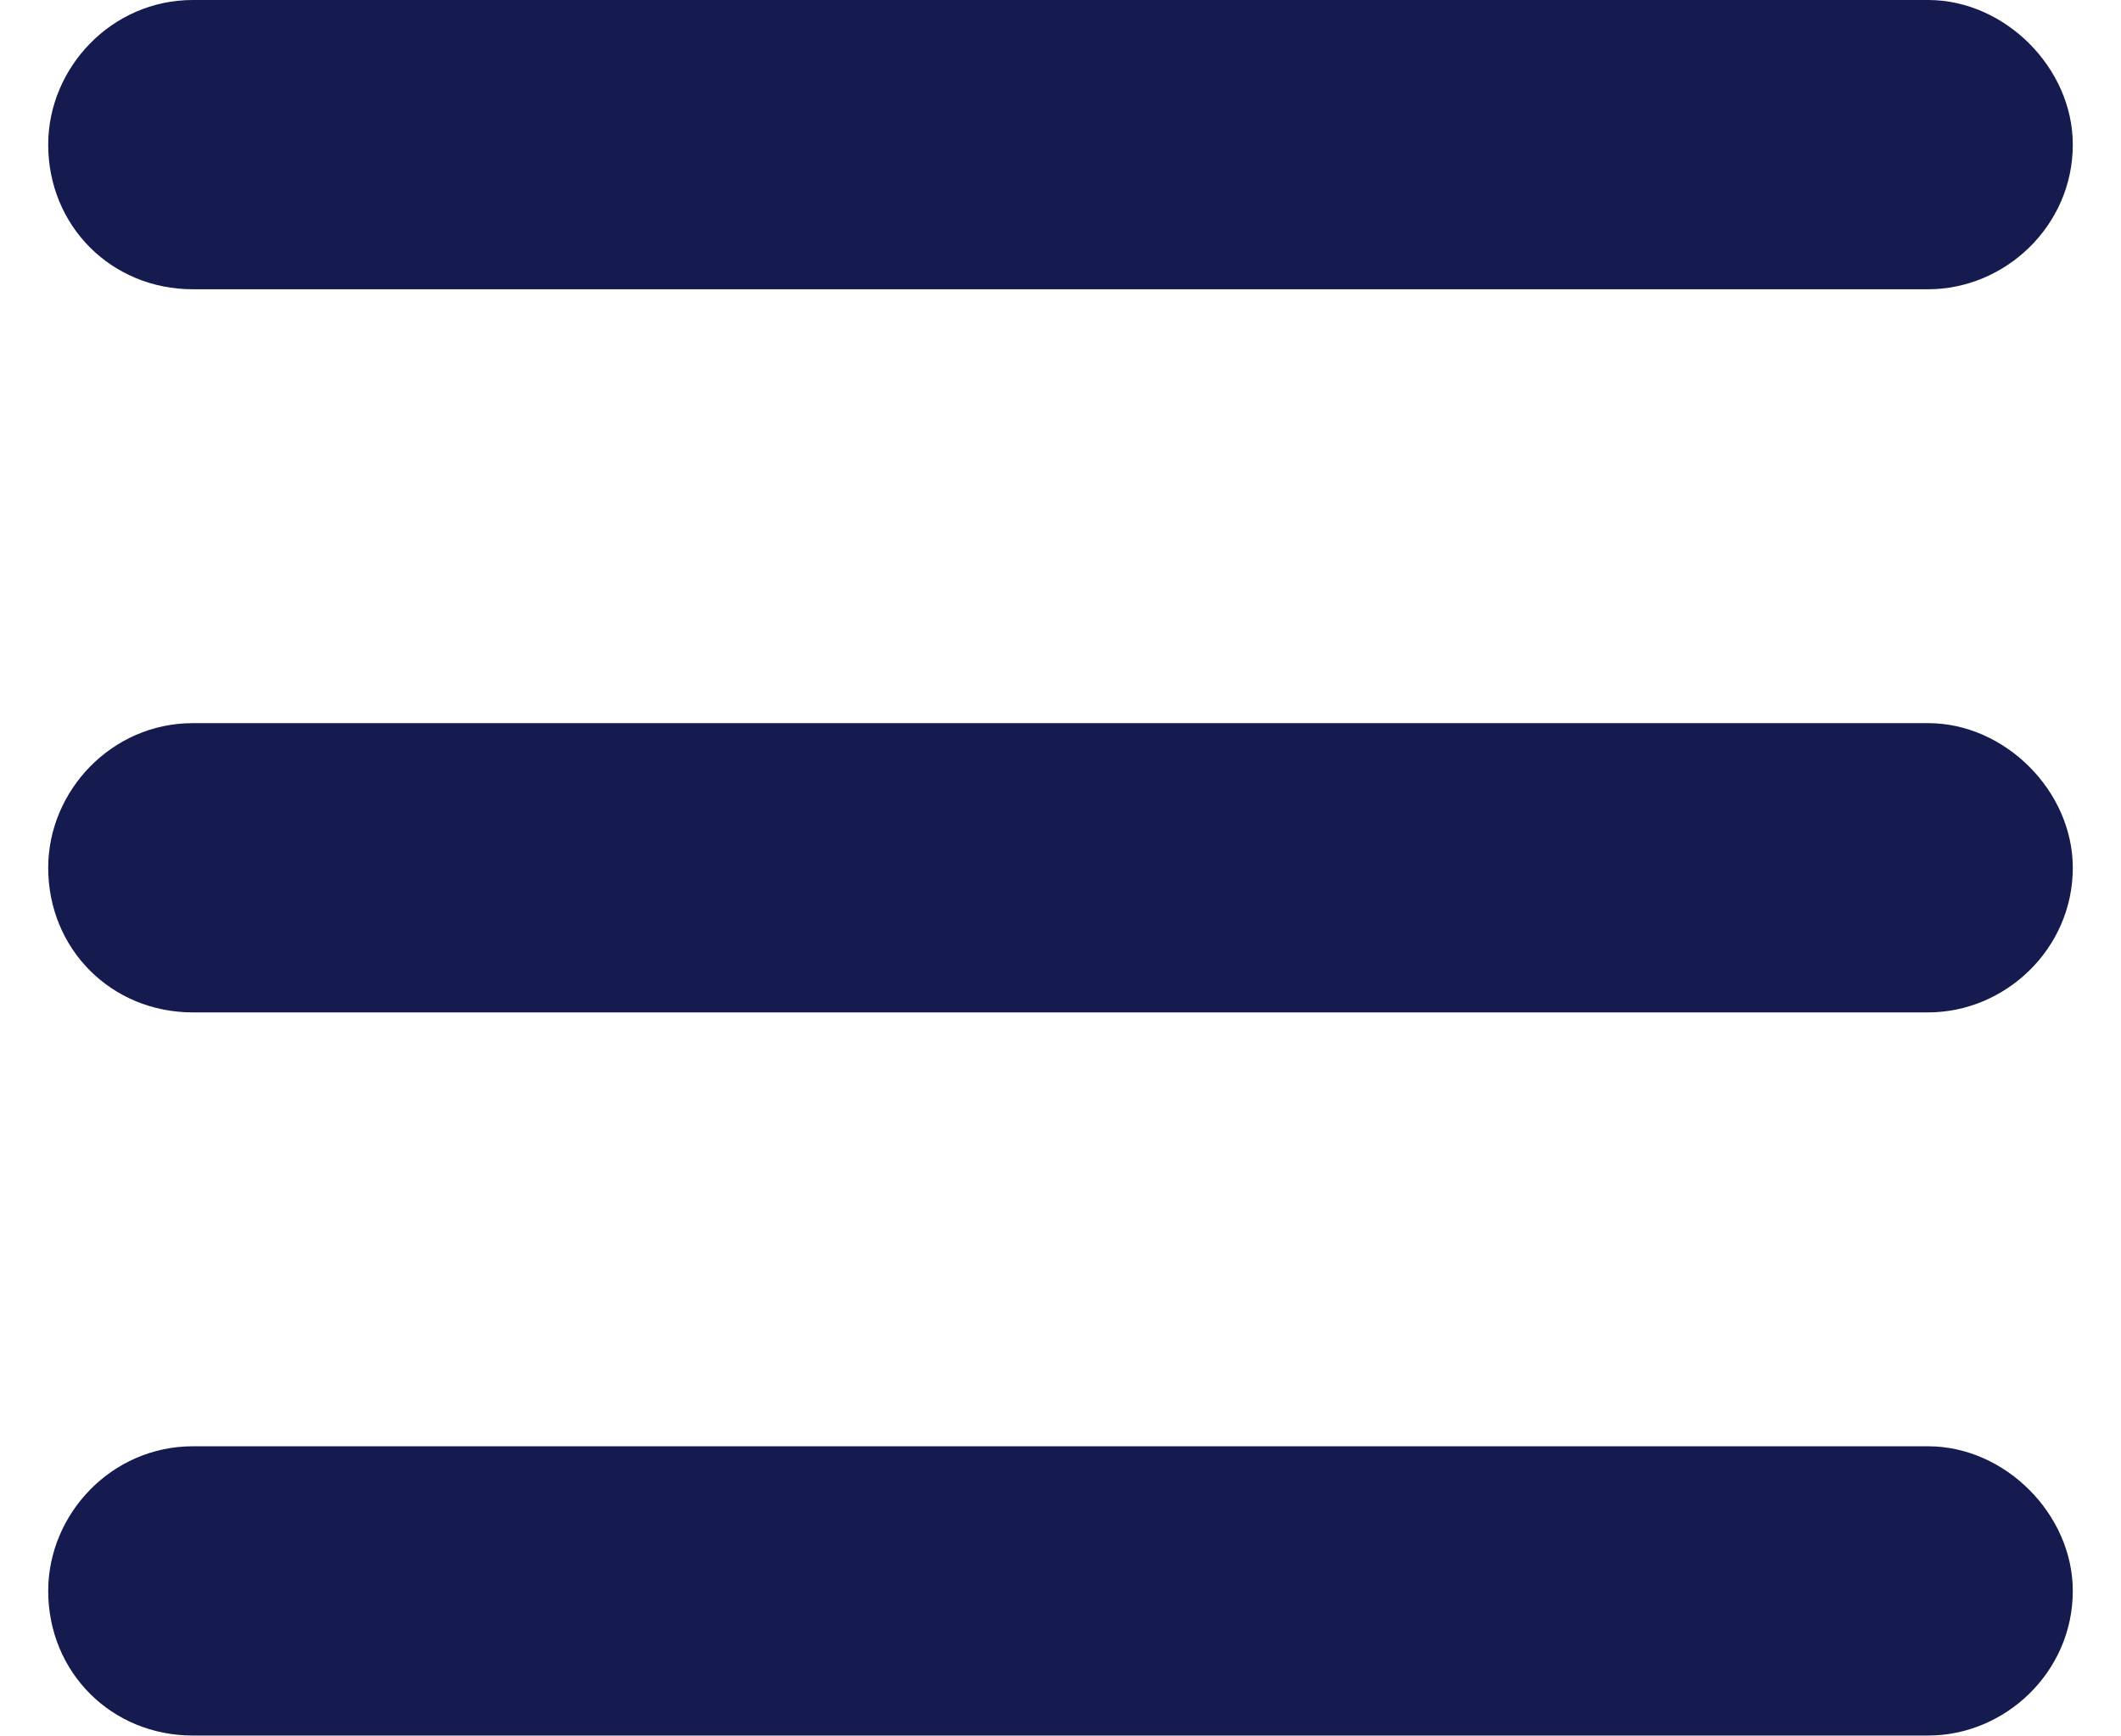
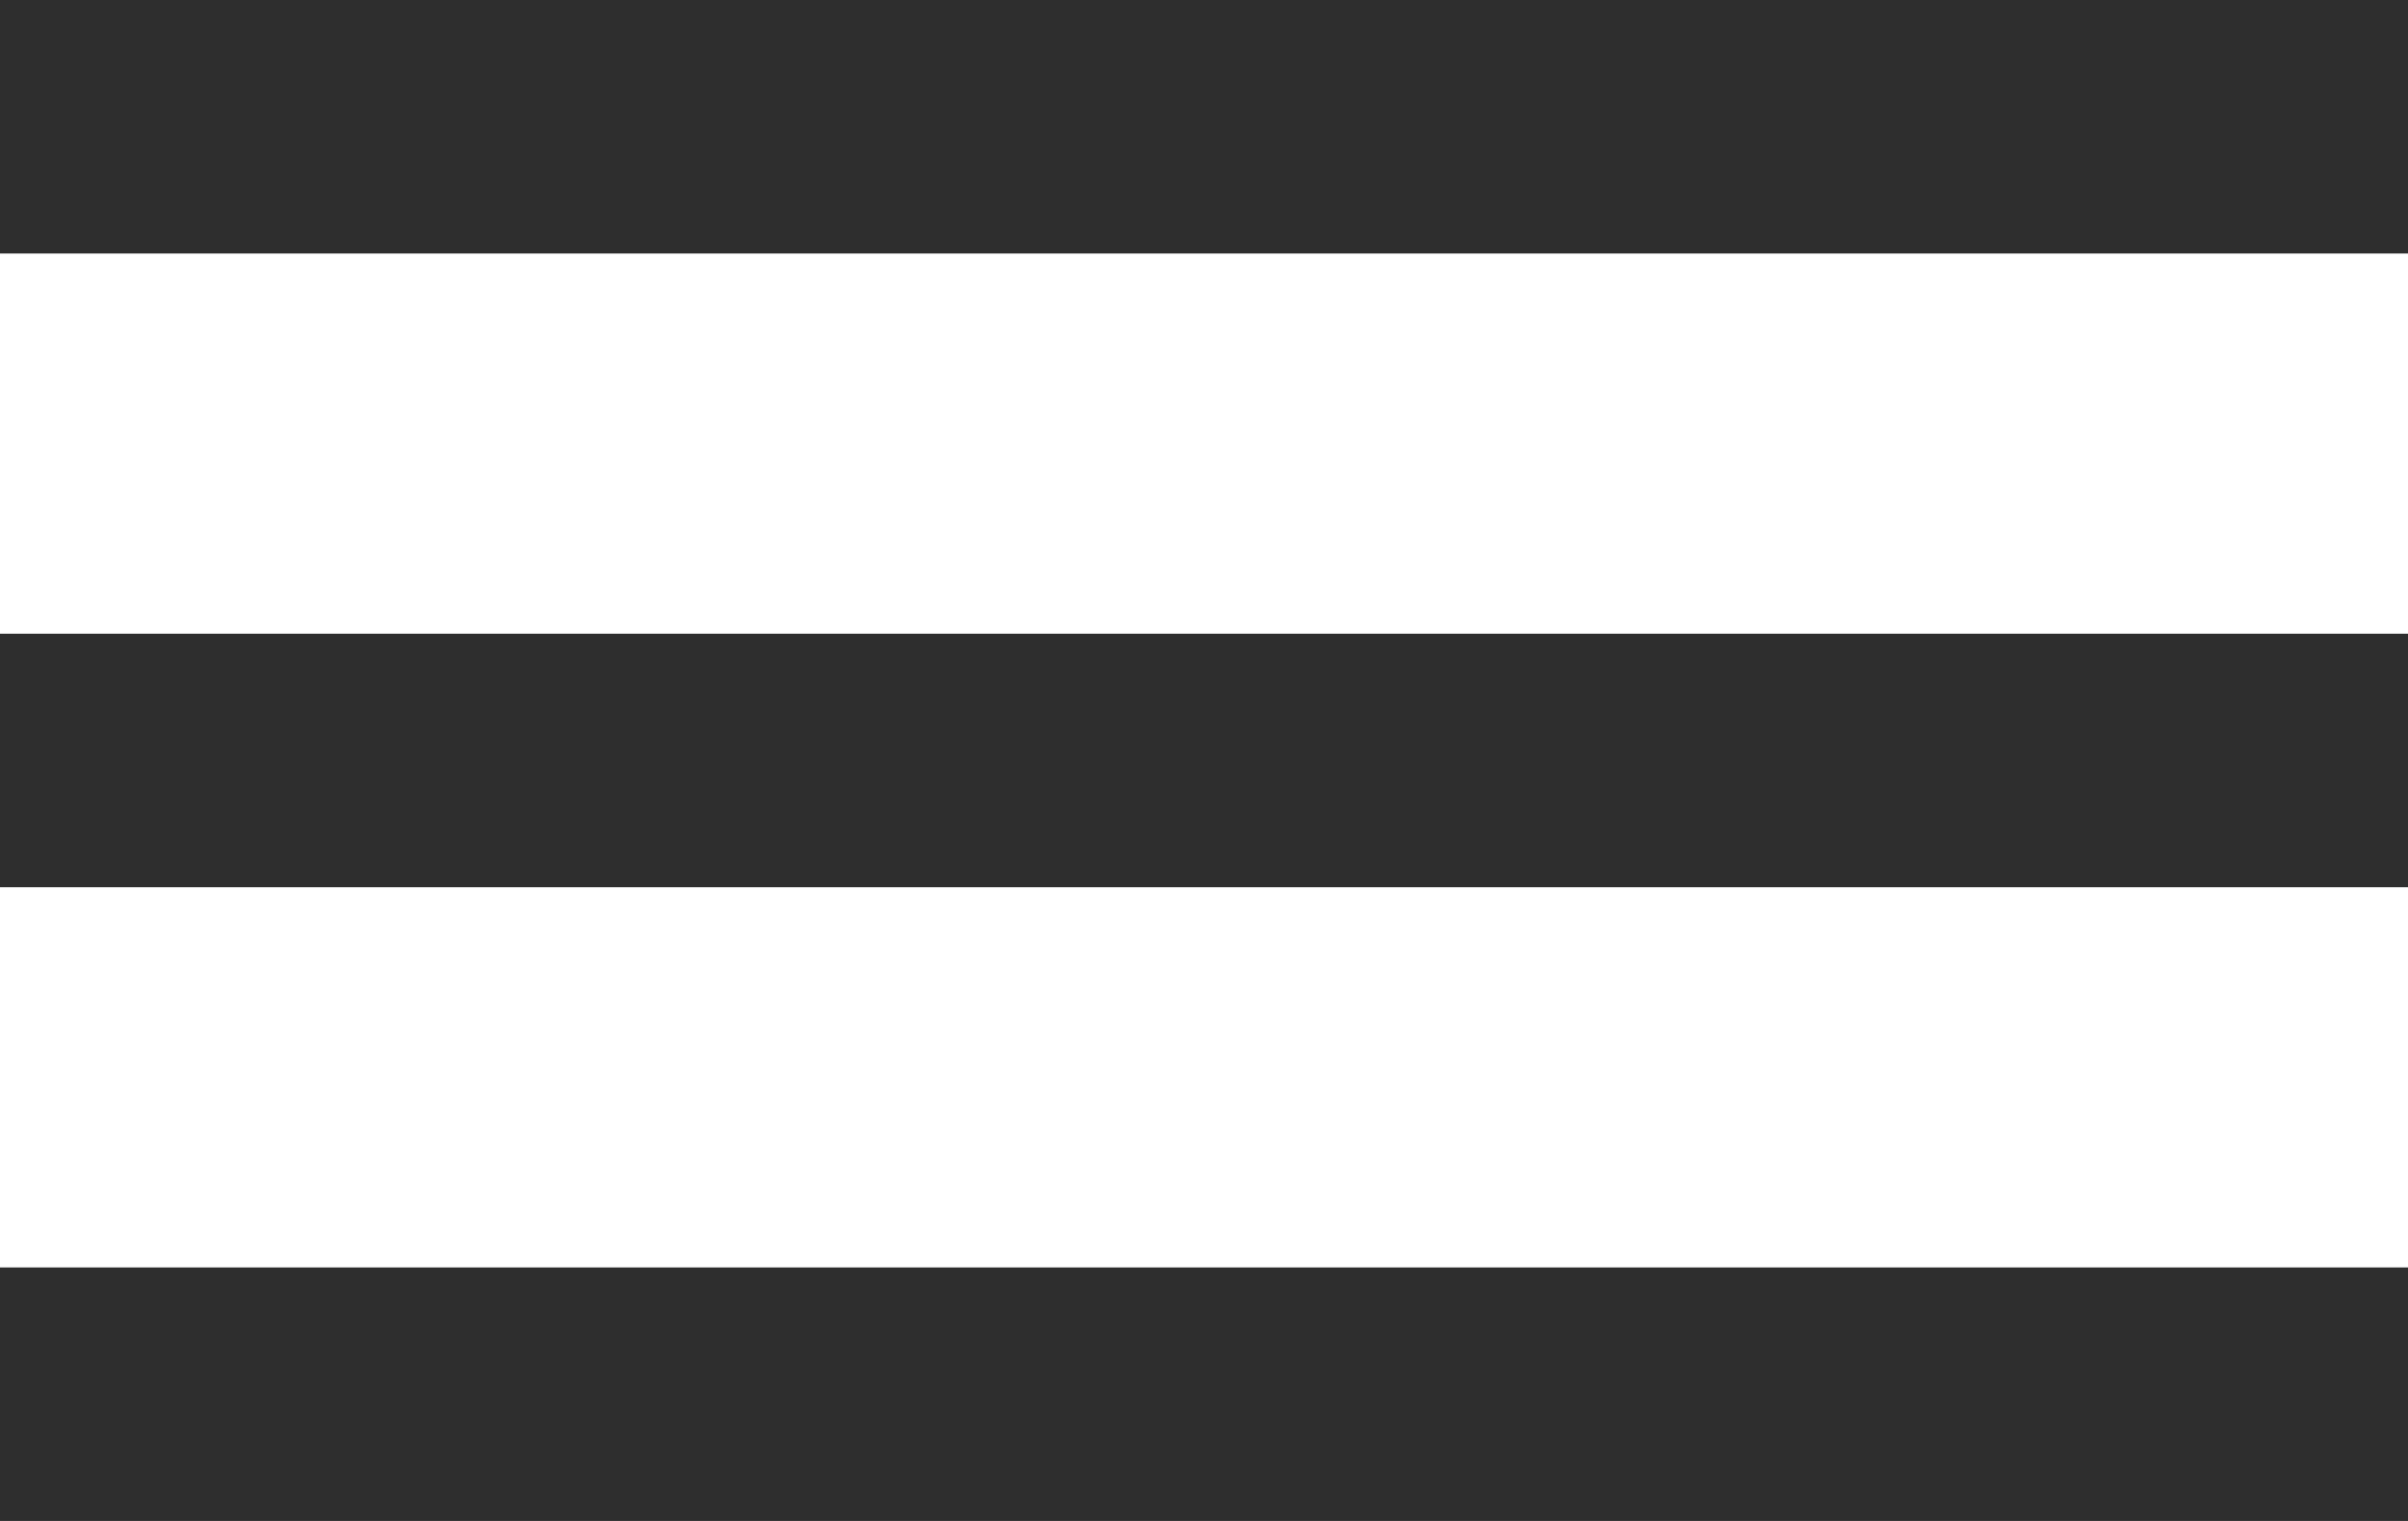
- <svg xmlns="http://www.w3.org/2000/svg" width="11" height="9" viewBox="0 0 11 9" fill="none">
-   <path d="M0.25 0.75C0.25 0.352 0.578 0 1 0H10C10.398 0 10.75 0.352 10.75 0.75C10.75 1.172 10.398 1.5 10 1.5H1C0.578 1.5 0.25 1.172 0.25 0.75ZM0.25 4.5C0.25 4.102 0.578 3.75 1 3.75H10C10.398 3.75 10.75 4.102 10.75 4.5C10.75 4.922 10.398 5.25 10 5.25H1C0.578 5.25 0.25 4.922 0.25 4.5ZM10 9H1C0.578 9 0.25 8.672 0.25 8.25C0.25 7.852 0.578 7.5 1 7.5H10C10.398 7.5 10.75 7.852 10.75 8.25C10.75 8.672 10.398 9 10 9Z" fill="#151B4E" />
+ <svg xmlns="http://www.w3.org/2000/svg" width="19" height="12" viewBox="0 0 19 12" fill="none">
+   <rect width="19" height="2" fill="#2E2E2E" />
+   <rect y="5" width="19" height="2" fill="#2E2E2E" />
+   <rect y="10" width="19" height="2" fill="#2E2E2E" />
</svg>
